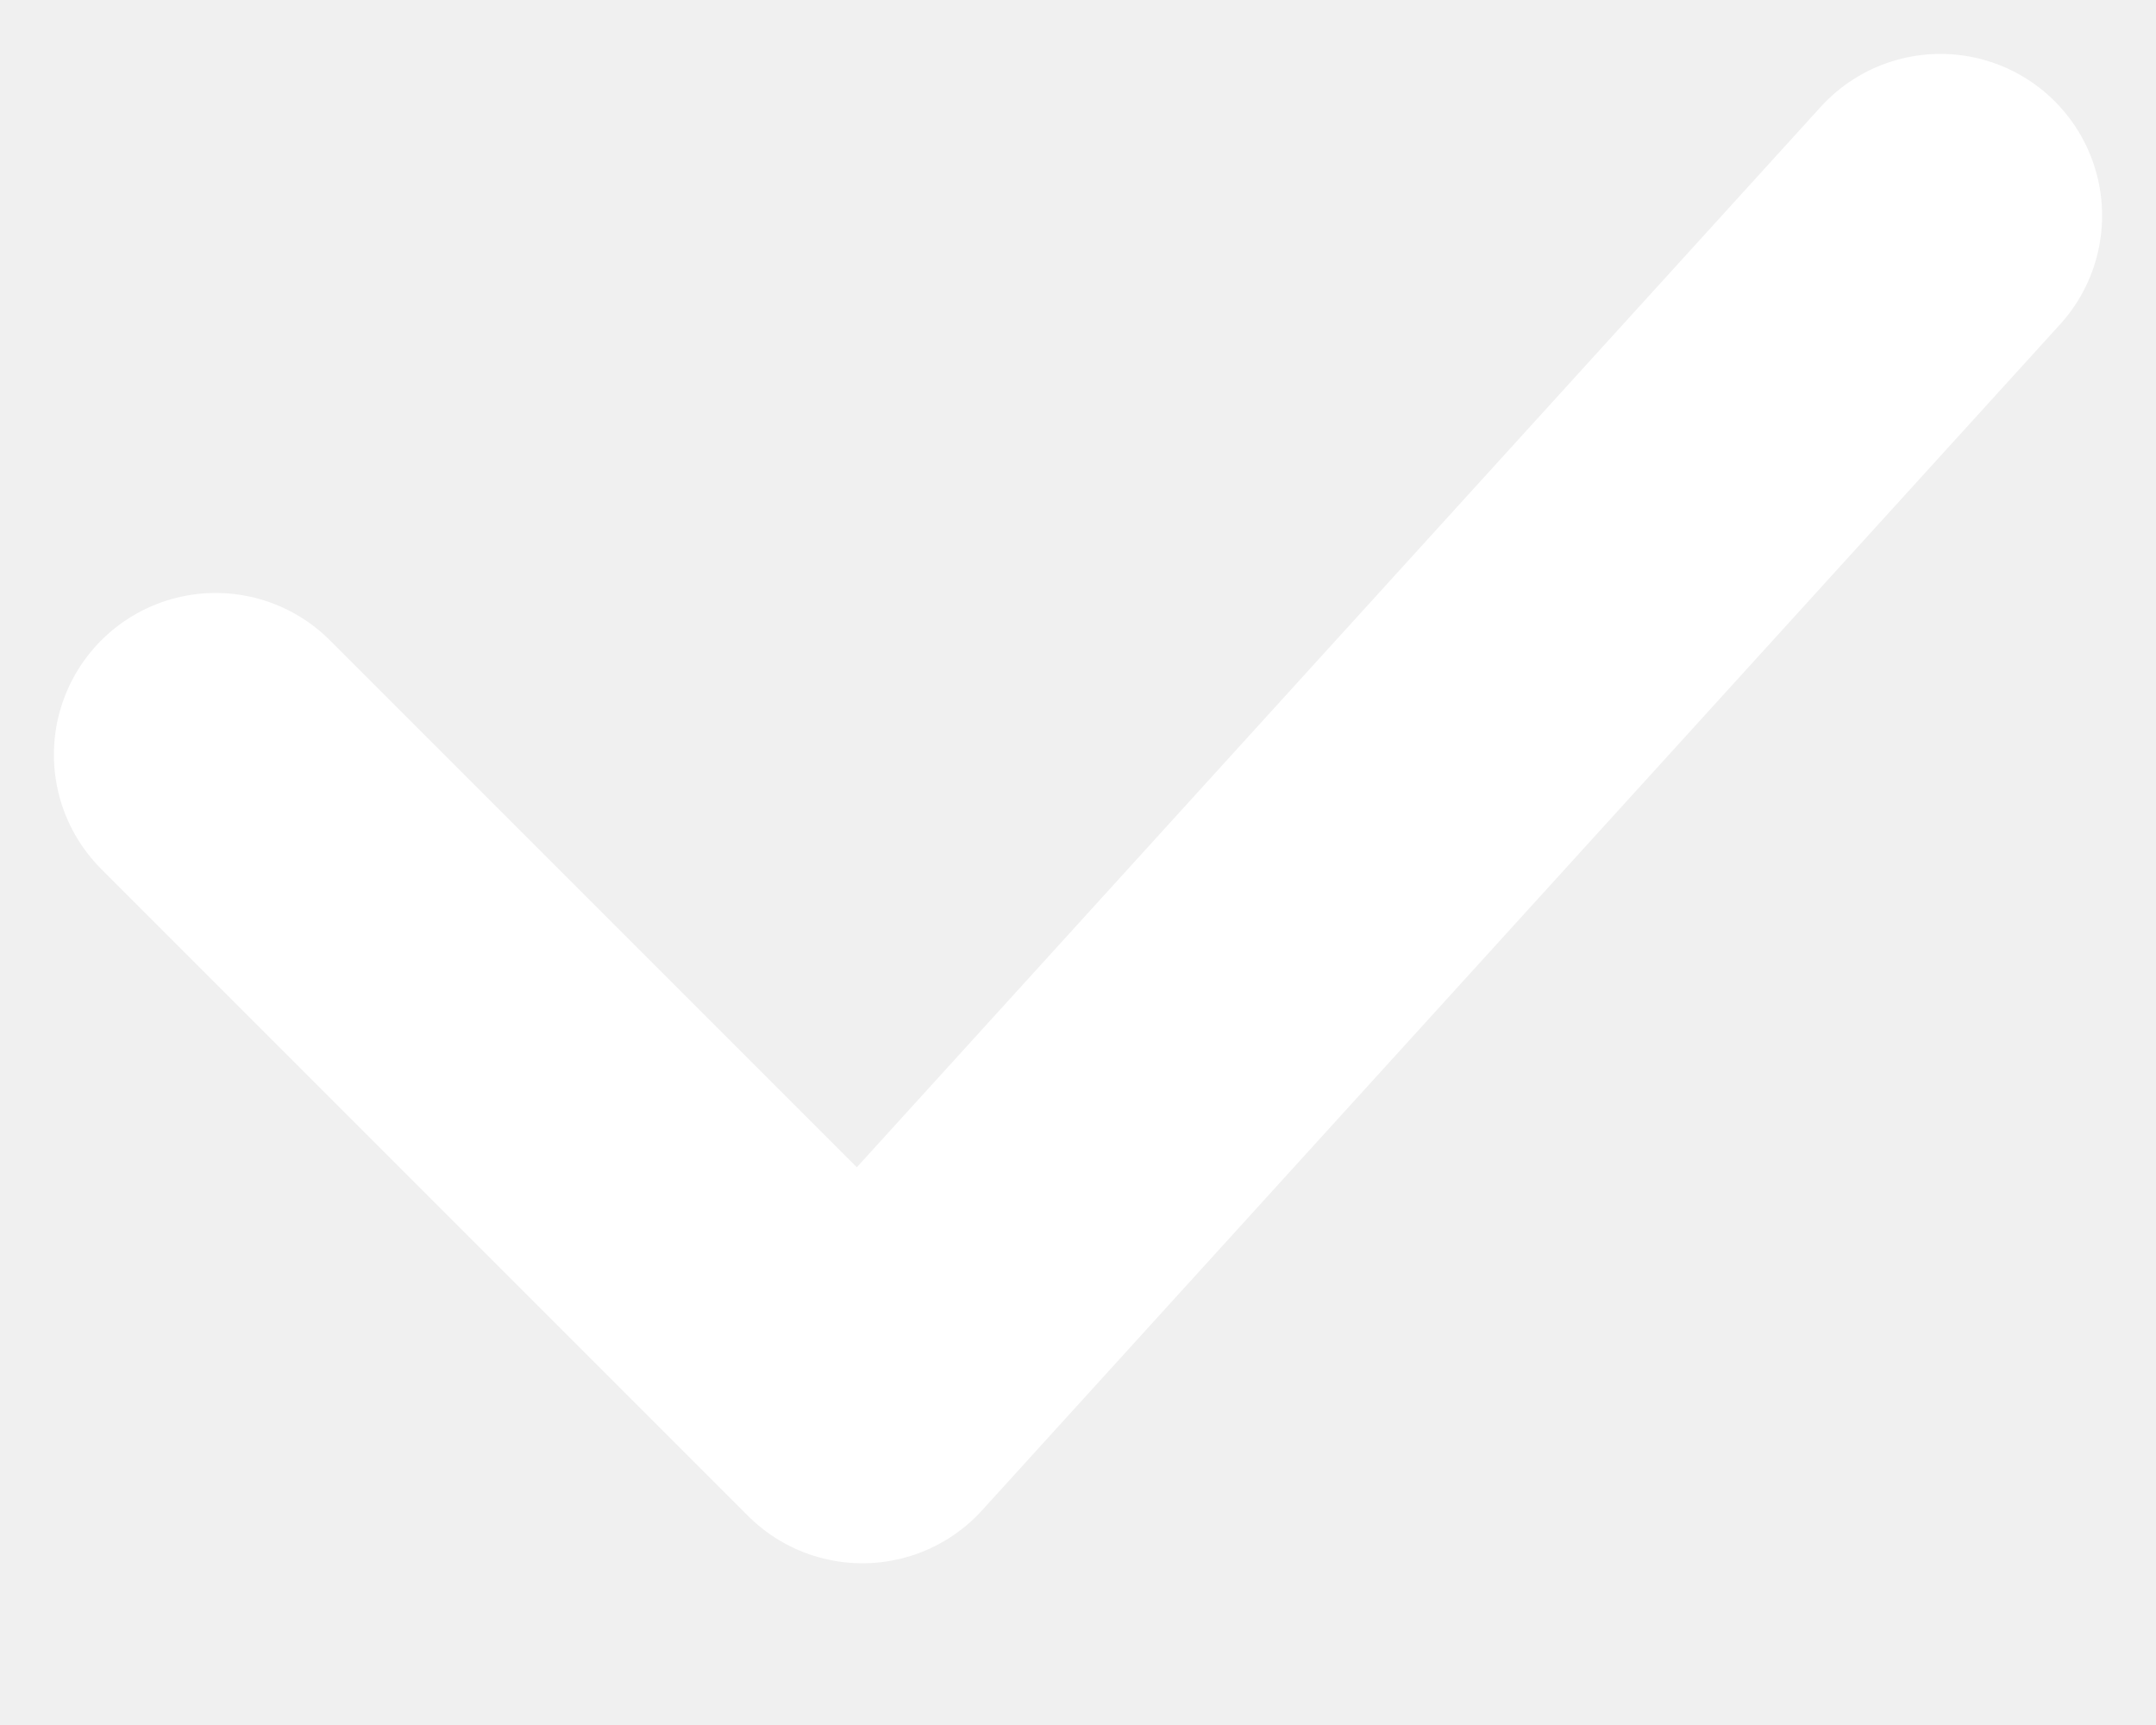
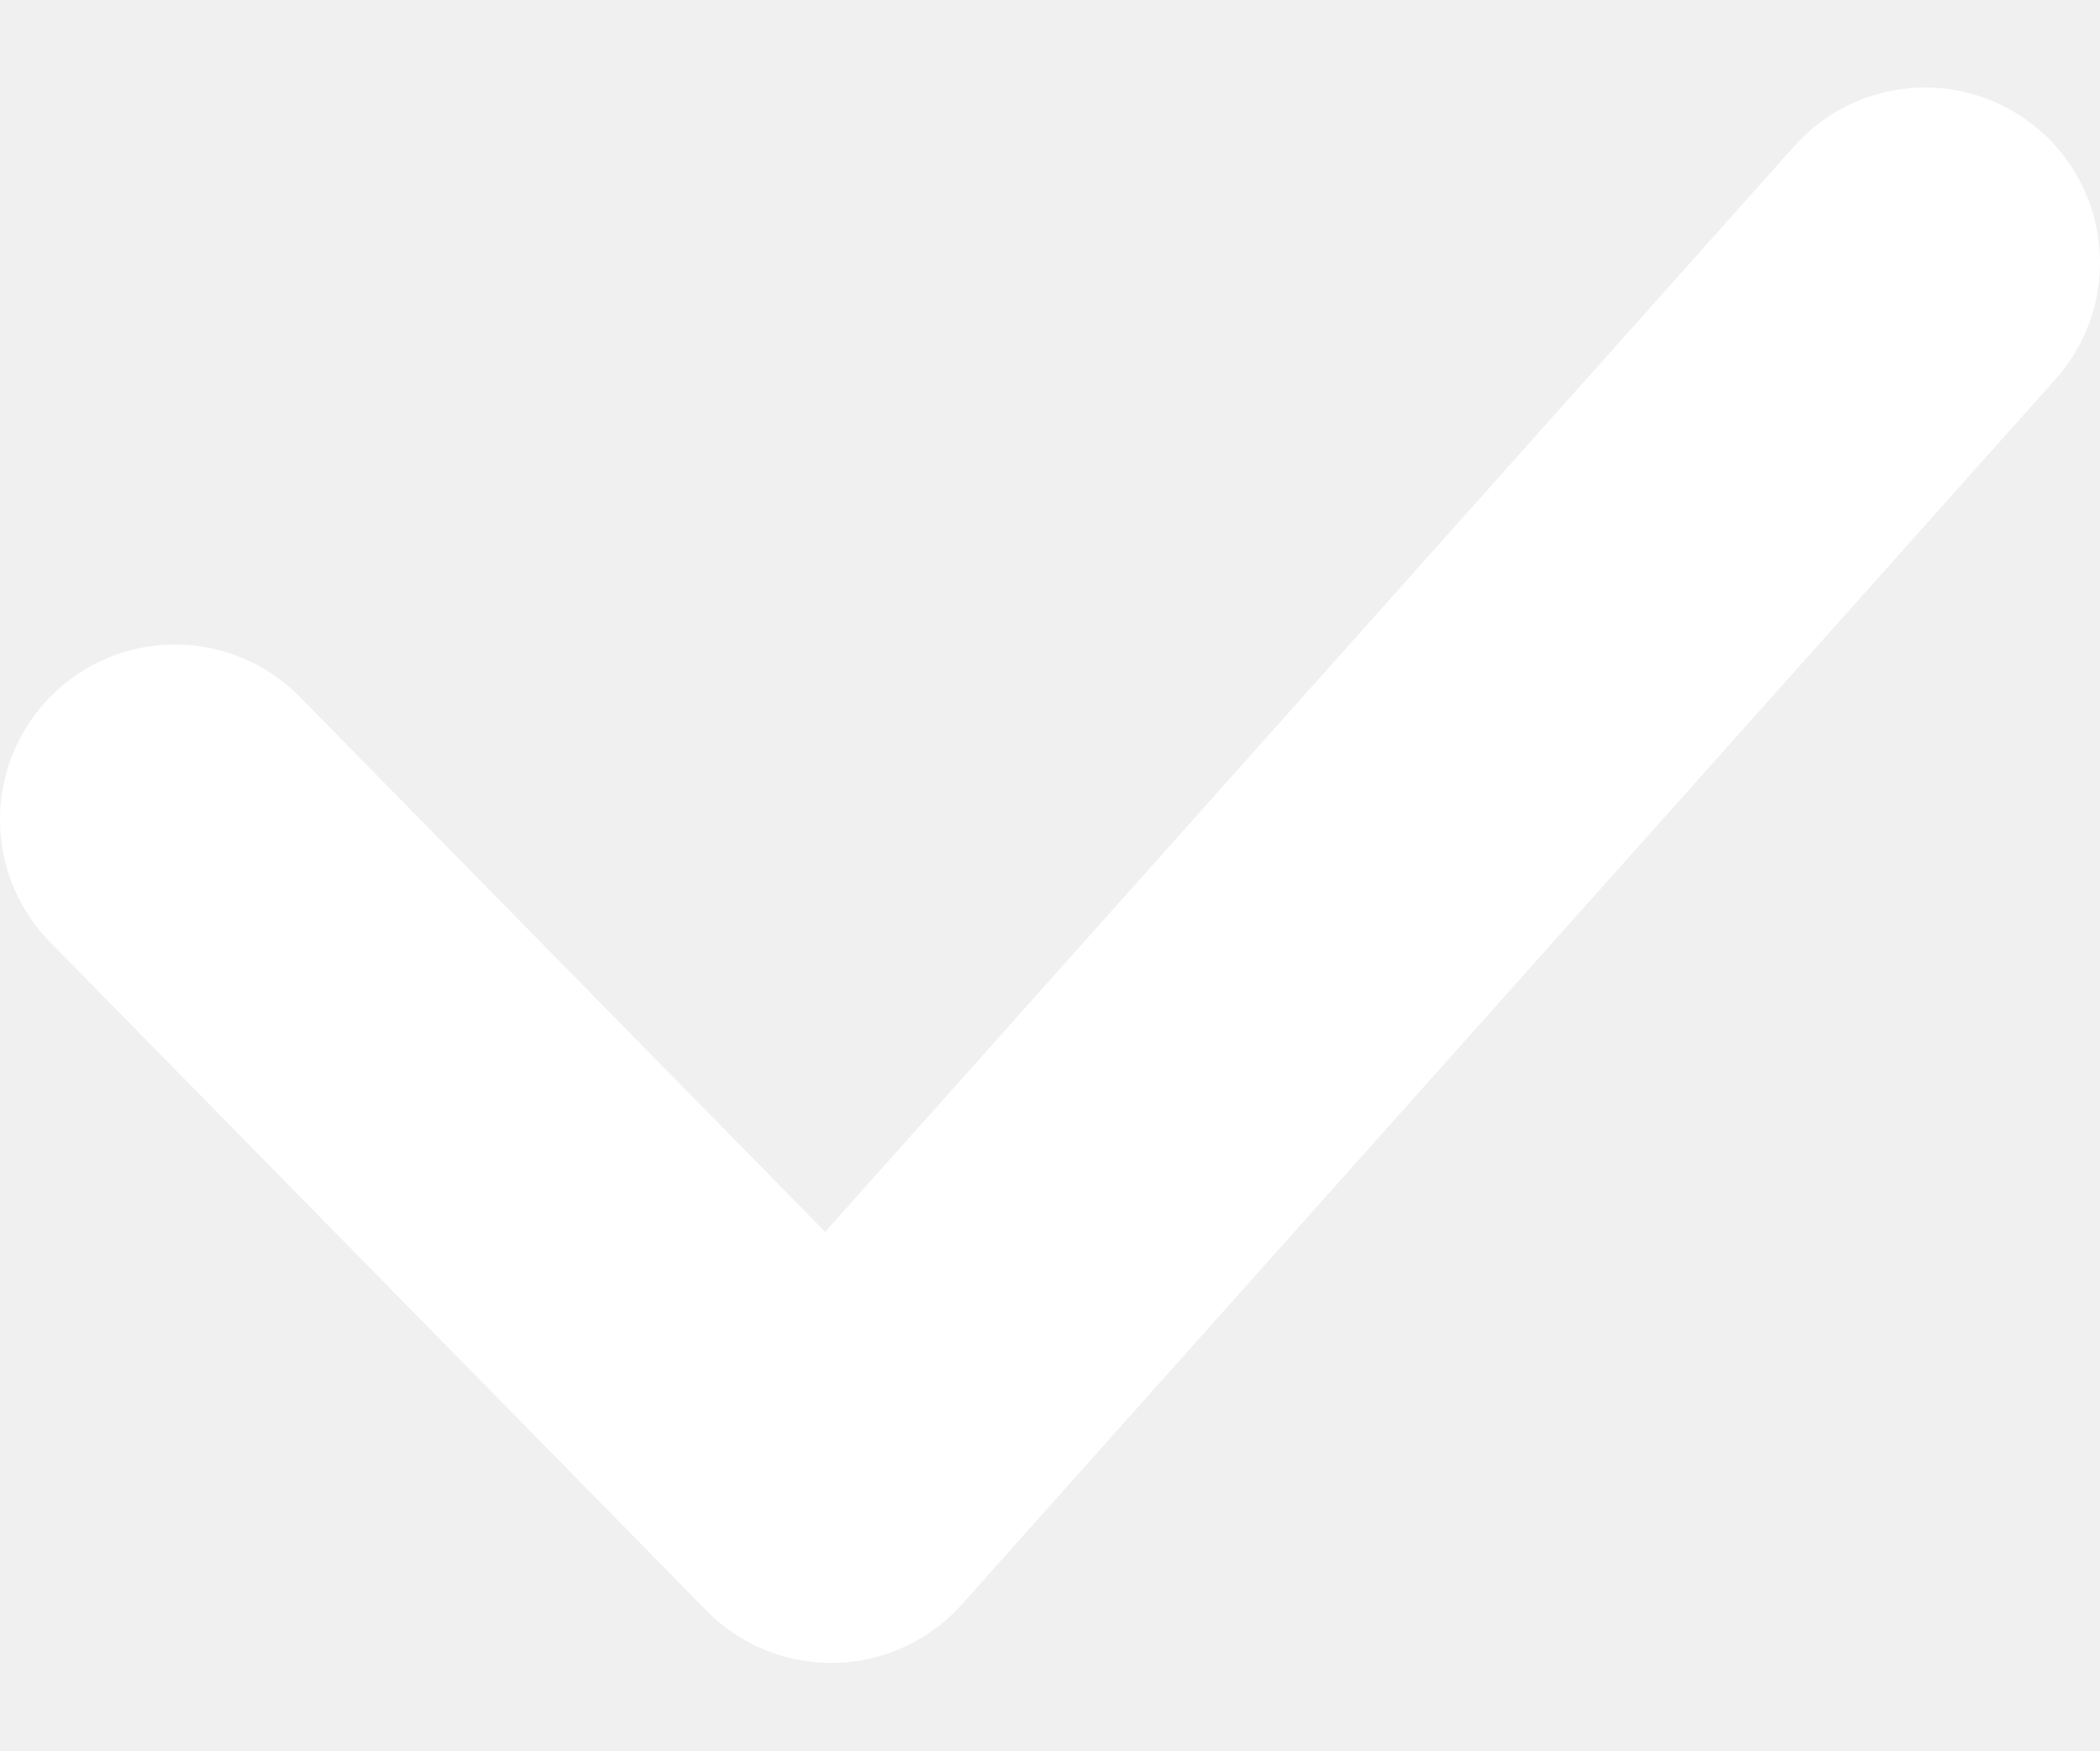
- <svg xmlns="http://www.w3.org/2000/svg" width="10" height="8" viewBox="0 0 10 8" fill="none">
-   <path d="M1 3.5L4 6.5L9 1" stroke="white" stroke-width="1.5" stroke-linecap="round" stroke-linejoin="round" />
+ <svg xmlns="http://www.w3.org/2000/svg" width="12" height="10" viewBox="0 0 12 10" fill="none">
+   <path d="M1 4.682L4.75 8.5L11 1.5" stroke="white" stroke-width="2" stroke-linecap="round" stroke-linejoin="round" />
</svg>
